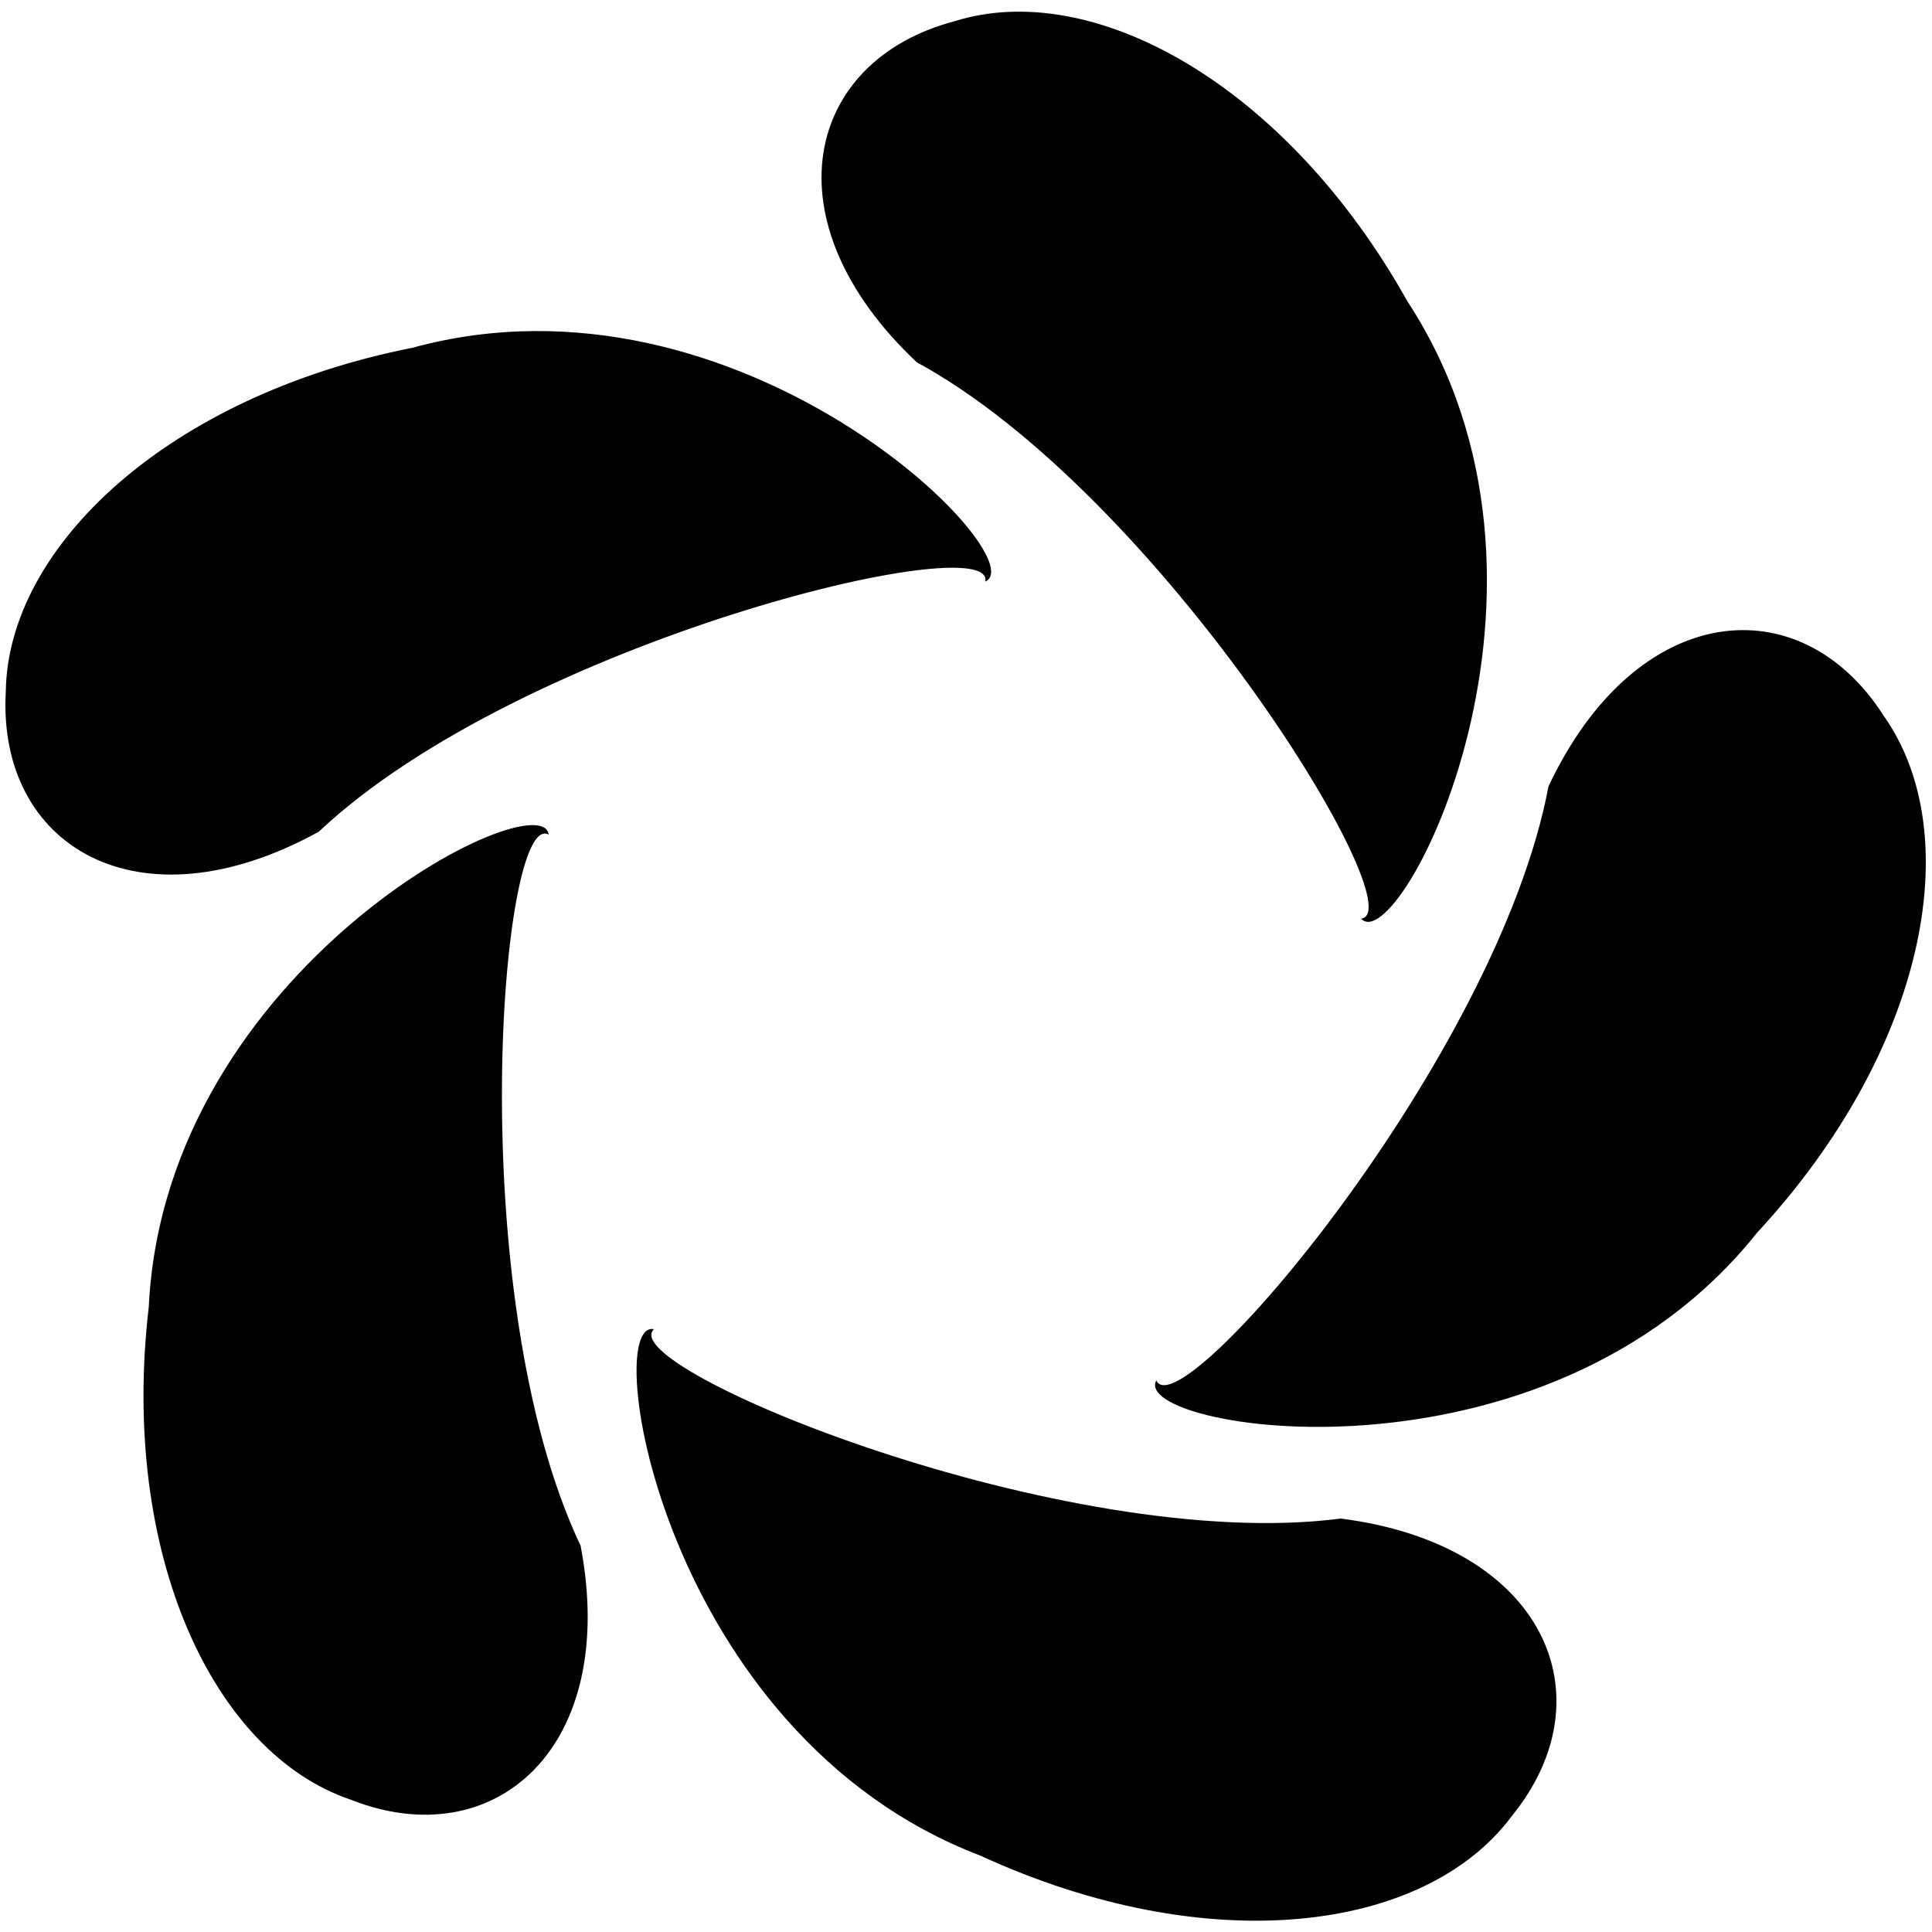
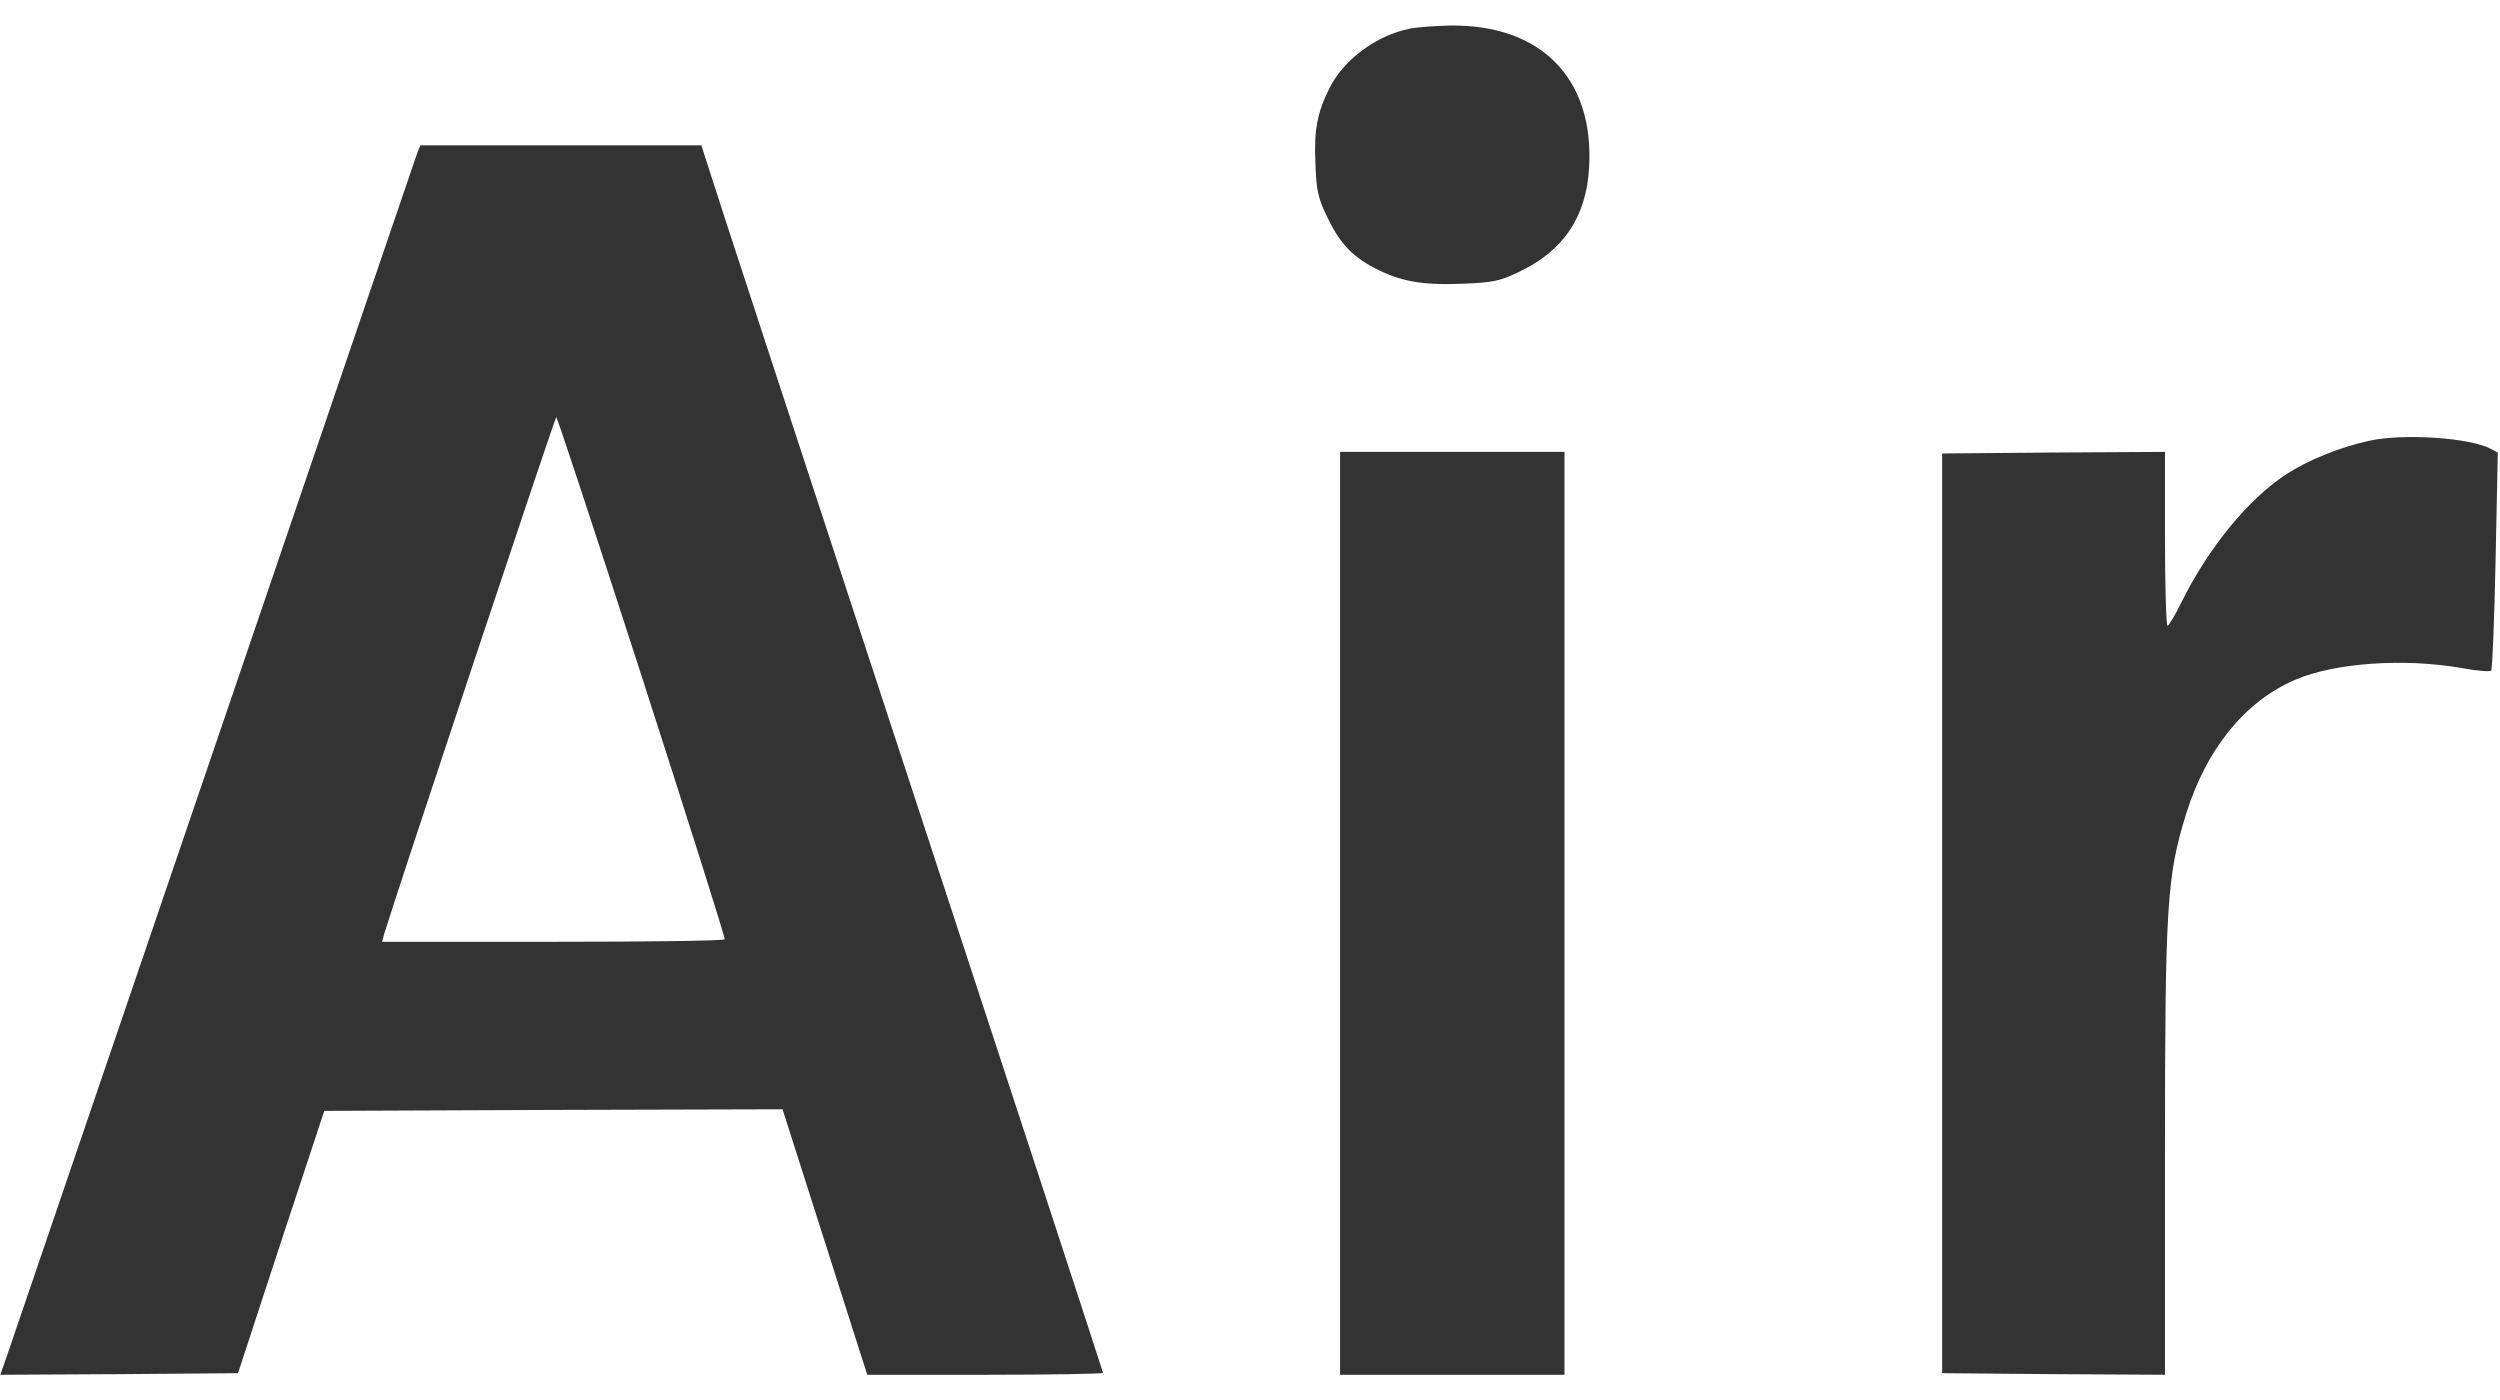
- <svg xmlns="http://www.w3.org/2000/svg" width="60" height="60" viewBox="0 0 200 200" fill="#010101">
-   <path d="M140.9 95.1c5.7-.7-20.8-43.9-46-57.6C79.4 22.9 83.3 6.3 98.8 2.2c14.3-4.5 34.3 6.5 46.9 29 19.3 29.5-.9 68.2-4.8 63.9zm-21.2 47.8c2.4 5.3 35.3-33.3 40.6-61.5 9.1-19.3 26.1-20.8 34.7-7.3 8.7 12.3 4.4 34.6-13.1 53.5-22 27.6-65 20.4-62.2 15.3zm-52-5.3c-4.3 3.9 42.6 23.3 71.1 19.6 21.1 2.7 27.8 18.4 17.7 30.8-9 12.1-31.5 14.9-55 4.1-33-12.6-39.4-55.7-33.8-54.5zM56.8 86.4c-5-2.8-9 47.7 3.3 73.6 4 20.9-8.9 32.2-23.8 26.3-14.2-4.8-23.9-25.4-20.9-51 1.7-35.2 40.7-54.6 41.4-48.9zM102 60.2c1.1-5.7-48.1 6.2-69 25.9C14.3 96.4-.3 87.6.6 71.6.8 56.6 17.4 41 42.7 36c34-9.3 64.6 21.8 59.3 24.2z" />
+ <svg xmlns="http://www.w3.org/2000/svg" version="1" width="25" height="14" viewBox="0 0 791 429" fill="#333">
+   <path d="M446 2.1c-10.5 2.1-20.9 9.8-25.4 18.9-3.8 7.6-4.9 13.2-4.4 23.7.3 8.4.8 10.8 3.4 16.3 4 8.6 8 13 15.1 16.7 8.3 4.4 15.2 5.6 28 5.1 9.6-.4 11.7-.8 17.6-3.6 14.3-6.7 21.6-17.4 22.5-33.2 1.6-28.2-15.2-45.3-44.1-44.9-4.5.1-10.2.5-12.7 1zM132.1 41.2c-.5 1.3-29.4 86.2-64.4 188.8-35 102.6-64.5 189.1-65.6 192.3l-2 5.7 37.6-.2 37.6-.3L88.9 386l13.7-41.5 72.5-.3 72.5-.2 13.4 42 13.4 42h37.3c20.5 0 37.3-.3 37.3-.6s-27.7-85-61.6-188.2c-33.9-103.3-62.5-190.5-63.5-194l-2-6.2H133l-.9 2.2zm71 166c14.6 45.3 26.4 82.6 26.2 83-.2.5-24.7.8-54.4.8h-54l.6-2.3C125 277 175.6 125 176 125c.3 0 12.5 37 27.1 82.2zM749.5 132.5c-9.1 2-19.3 6.1-26.3 10.7-11.8 7.7-24.5 23.2-33 40.4-2 4.1-4 7.4-4.4 7.4-.4 0-.8-12.4-.8-27.5V136l-35.2.2-35.3.3v291l35.3.3 35.2.2v-69.7c0-79.2.6-88.1 6.7-107.8 6.4-20.5 18.6-35.6 34.5-42.4 12.6-5.4 34.4-6.9 52.8-3.7 4.7.9 8.8 1.2 9.2.8.4-.4 1-16.1 1.4-34.8l.7-34.2-2.3-1.2c-6.6-3.5-27.6-4.9-38.5-2.5zM424 282v146h71V136h-71v146z" />
</svg>
